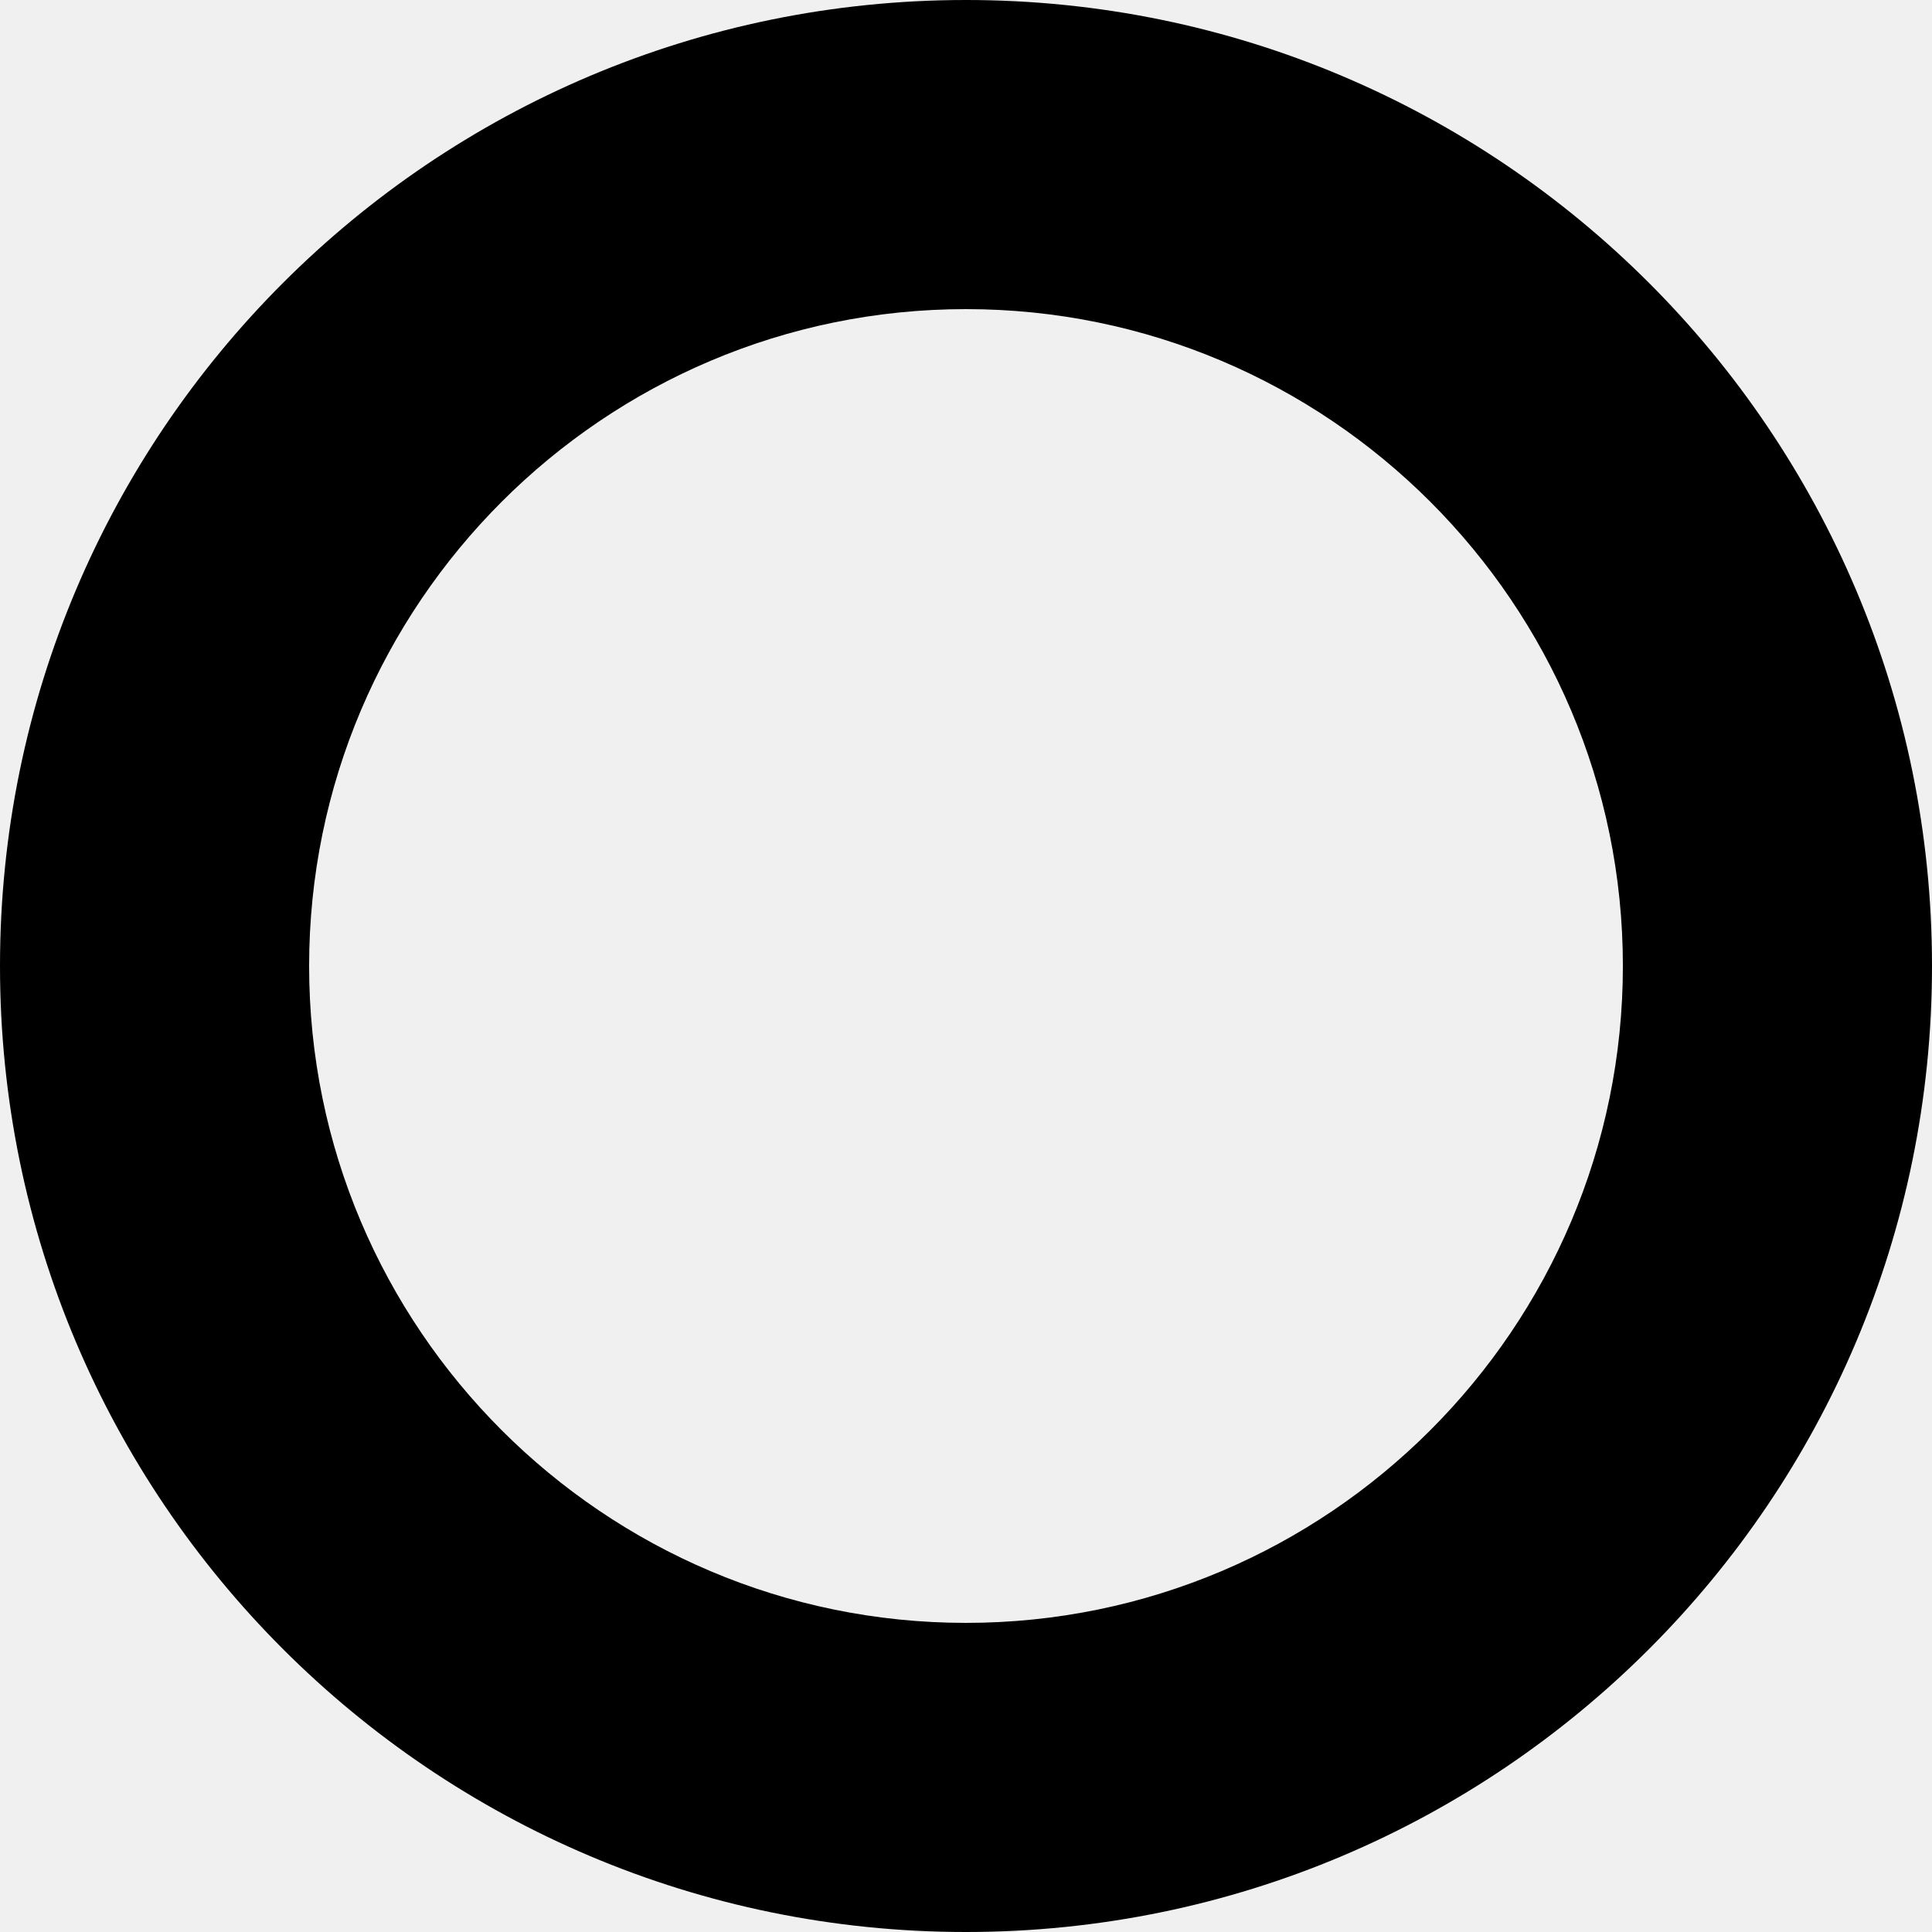
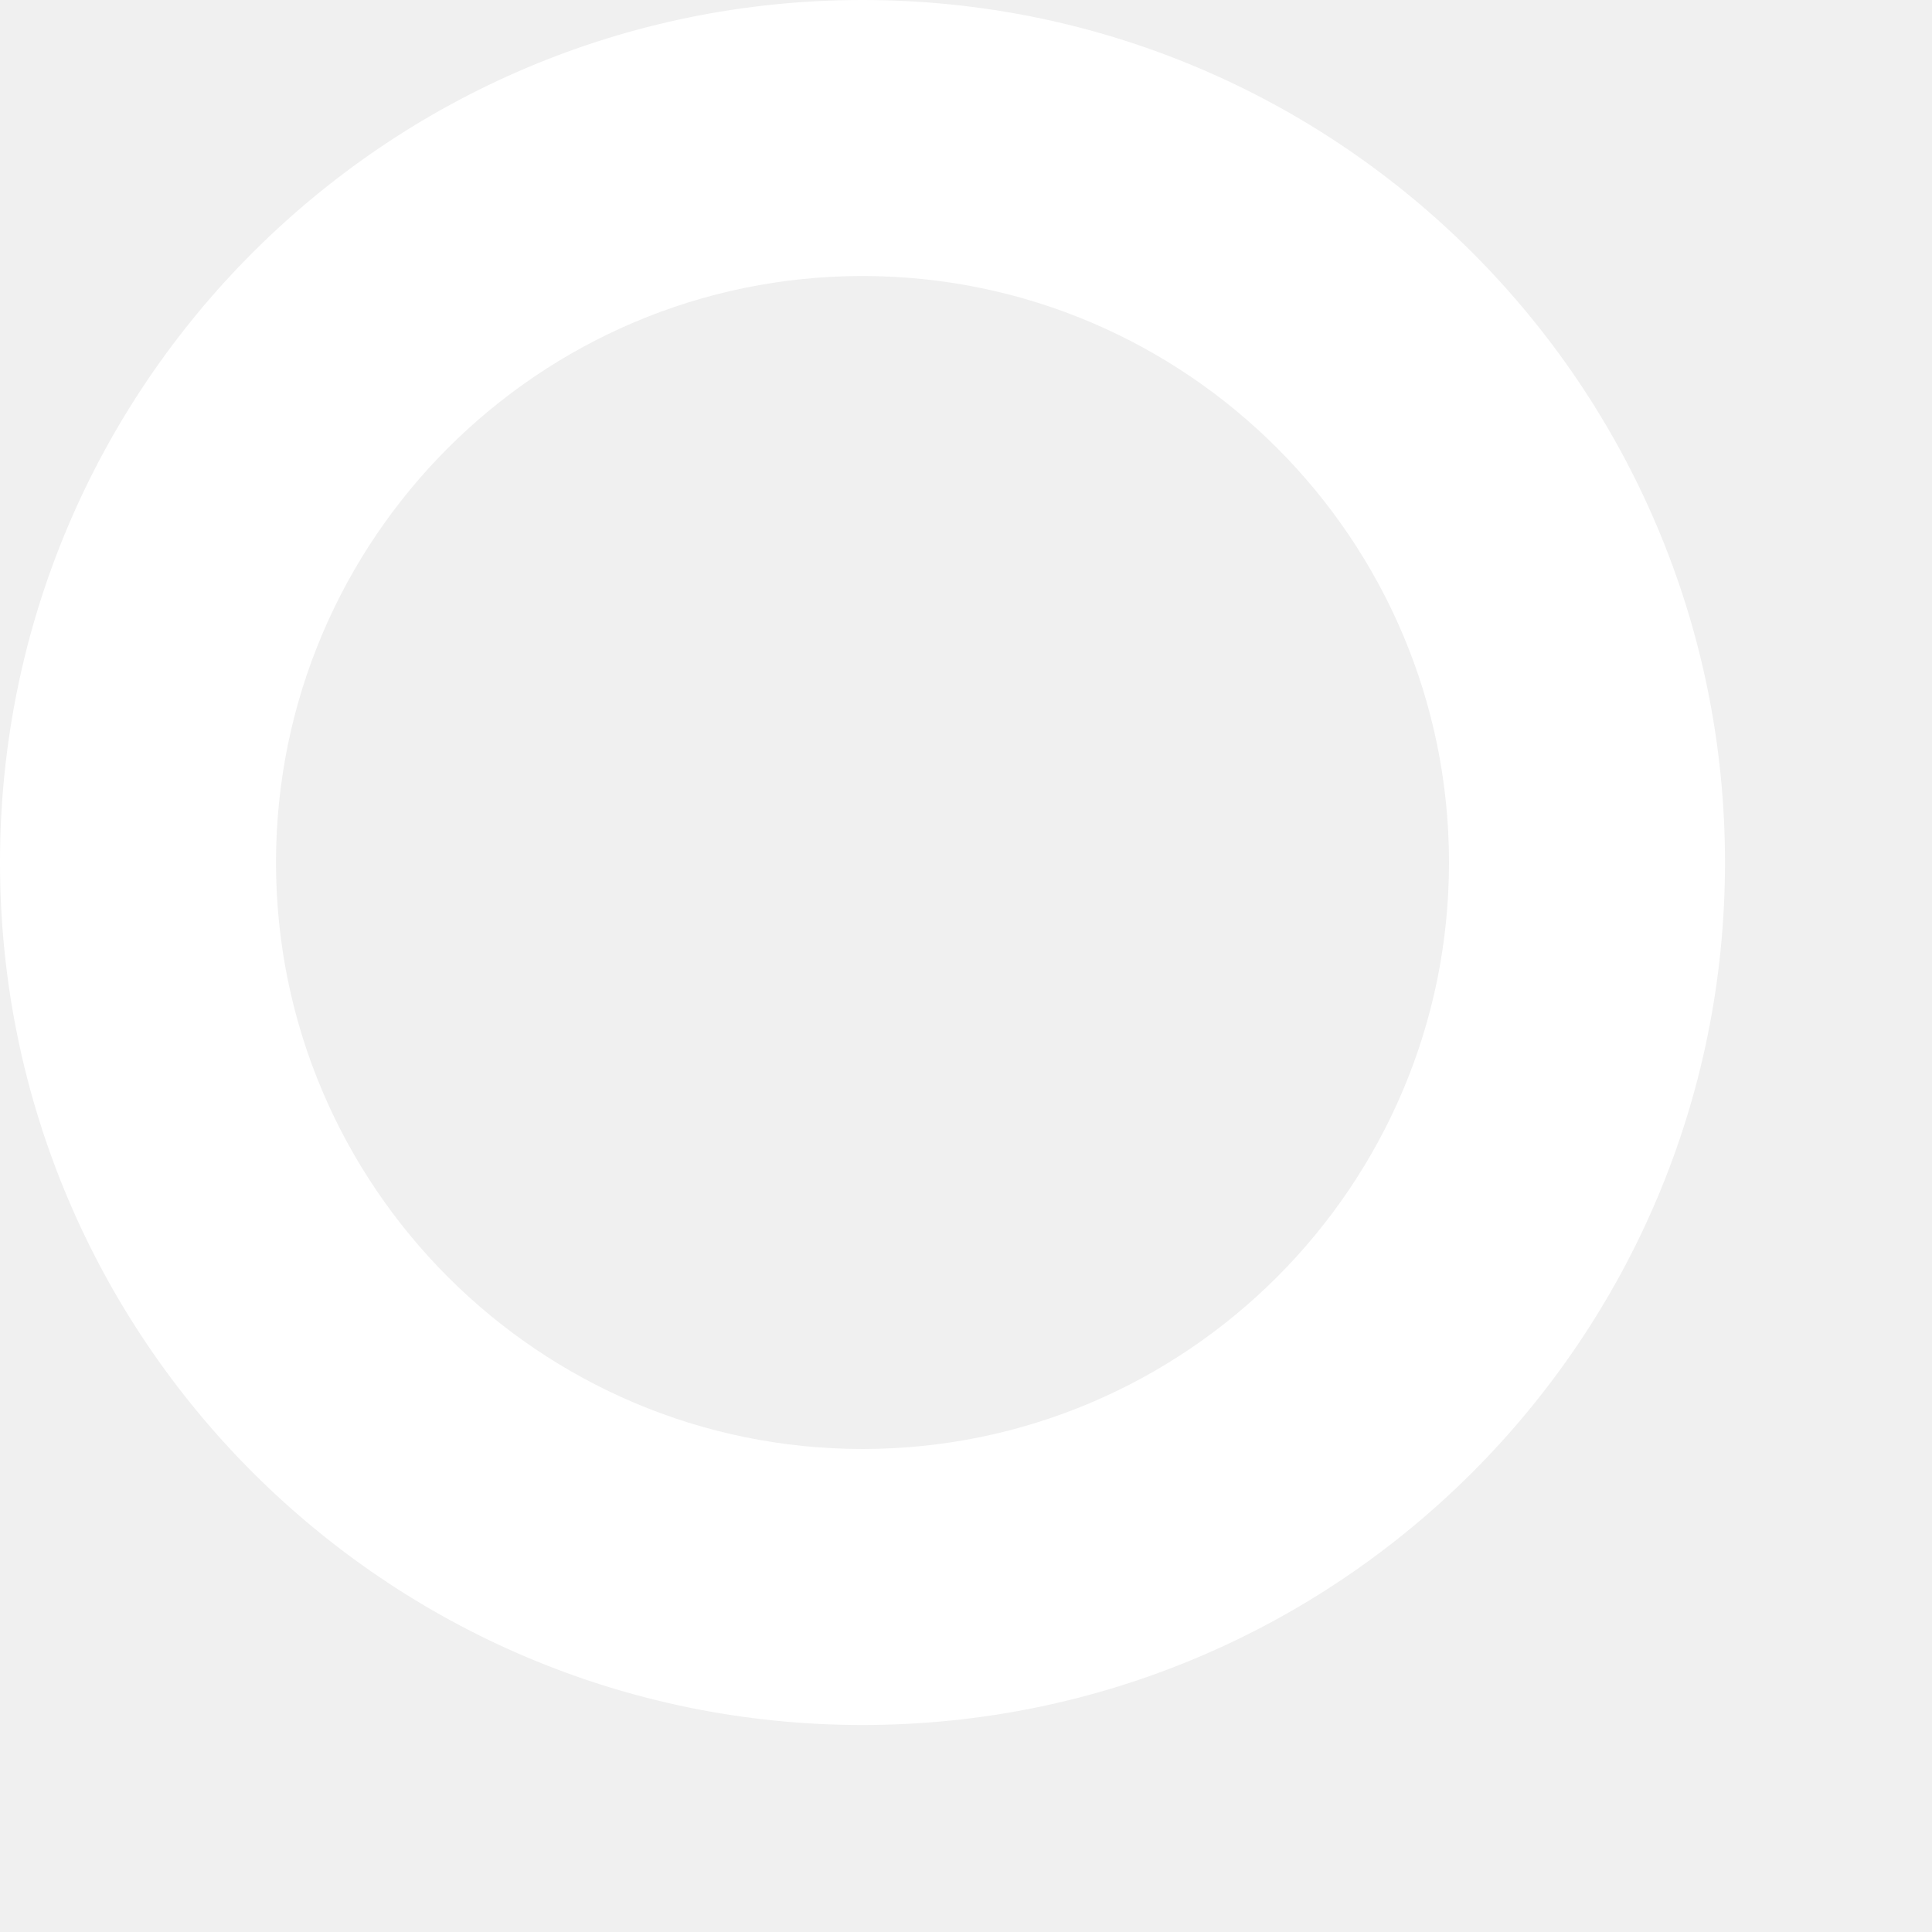
- <svg xmlns="http://www.w3.org/2000/svg" version="1.1" id="Layer_1" x="0px" y="0px" width="25px" height="25px" viewBox="0 0 25 25" enable-background="new 0 0 25 25" xml:space="preserve">
-   <path d="M12.5,4c4.687,0,8.5,3.813,8.5,8.5c0,4.687-3.813,8.5-8.5,8.5C7.813,21,4,17.187,4,12.5C4,7.813,7.813,4,12.5,4 M12.5,0  C5.597,0,0,5.597,0,12.5S5.597,25,12.5,25S25,19.403,25,12.5S19.403,0,12.5,0L12.5,0z" />
+ <svg xmlns="http://www.w3.org/2000/svg" version="1.1" id="Layer_1" x="0px" y="0px" width="25px" height="25px" viewBox="0 0 28 28" enable-background="new 0 0 25 25" xml:space="preserve">
+   <path fill="#ffffff" d="M12.5,4c4.687,0,8.5,3.813,8.5,8.5c0,4.687-3.813,8.5-8.5,8.5C7.813,21,4,17.187,4,12.5C4,7.813,7.813,4,12.5,4 M12.5,0  C5.597,0,0,5.597,0,12.5S5.597,25,12.5,25S25,19.403,25,12.5S19.403,0,12.5,0L12.5,0z" />
</svg>
